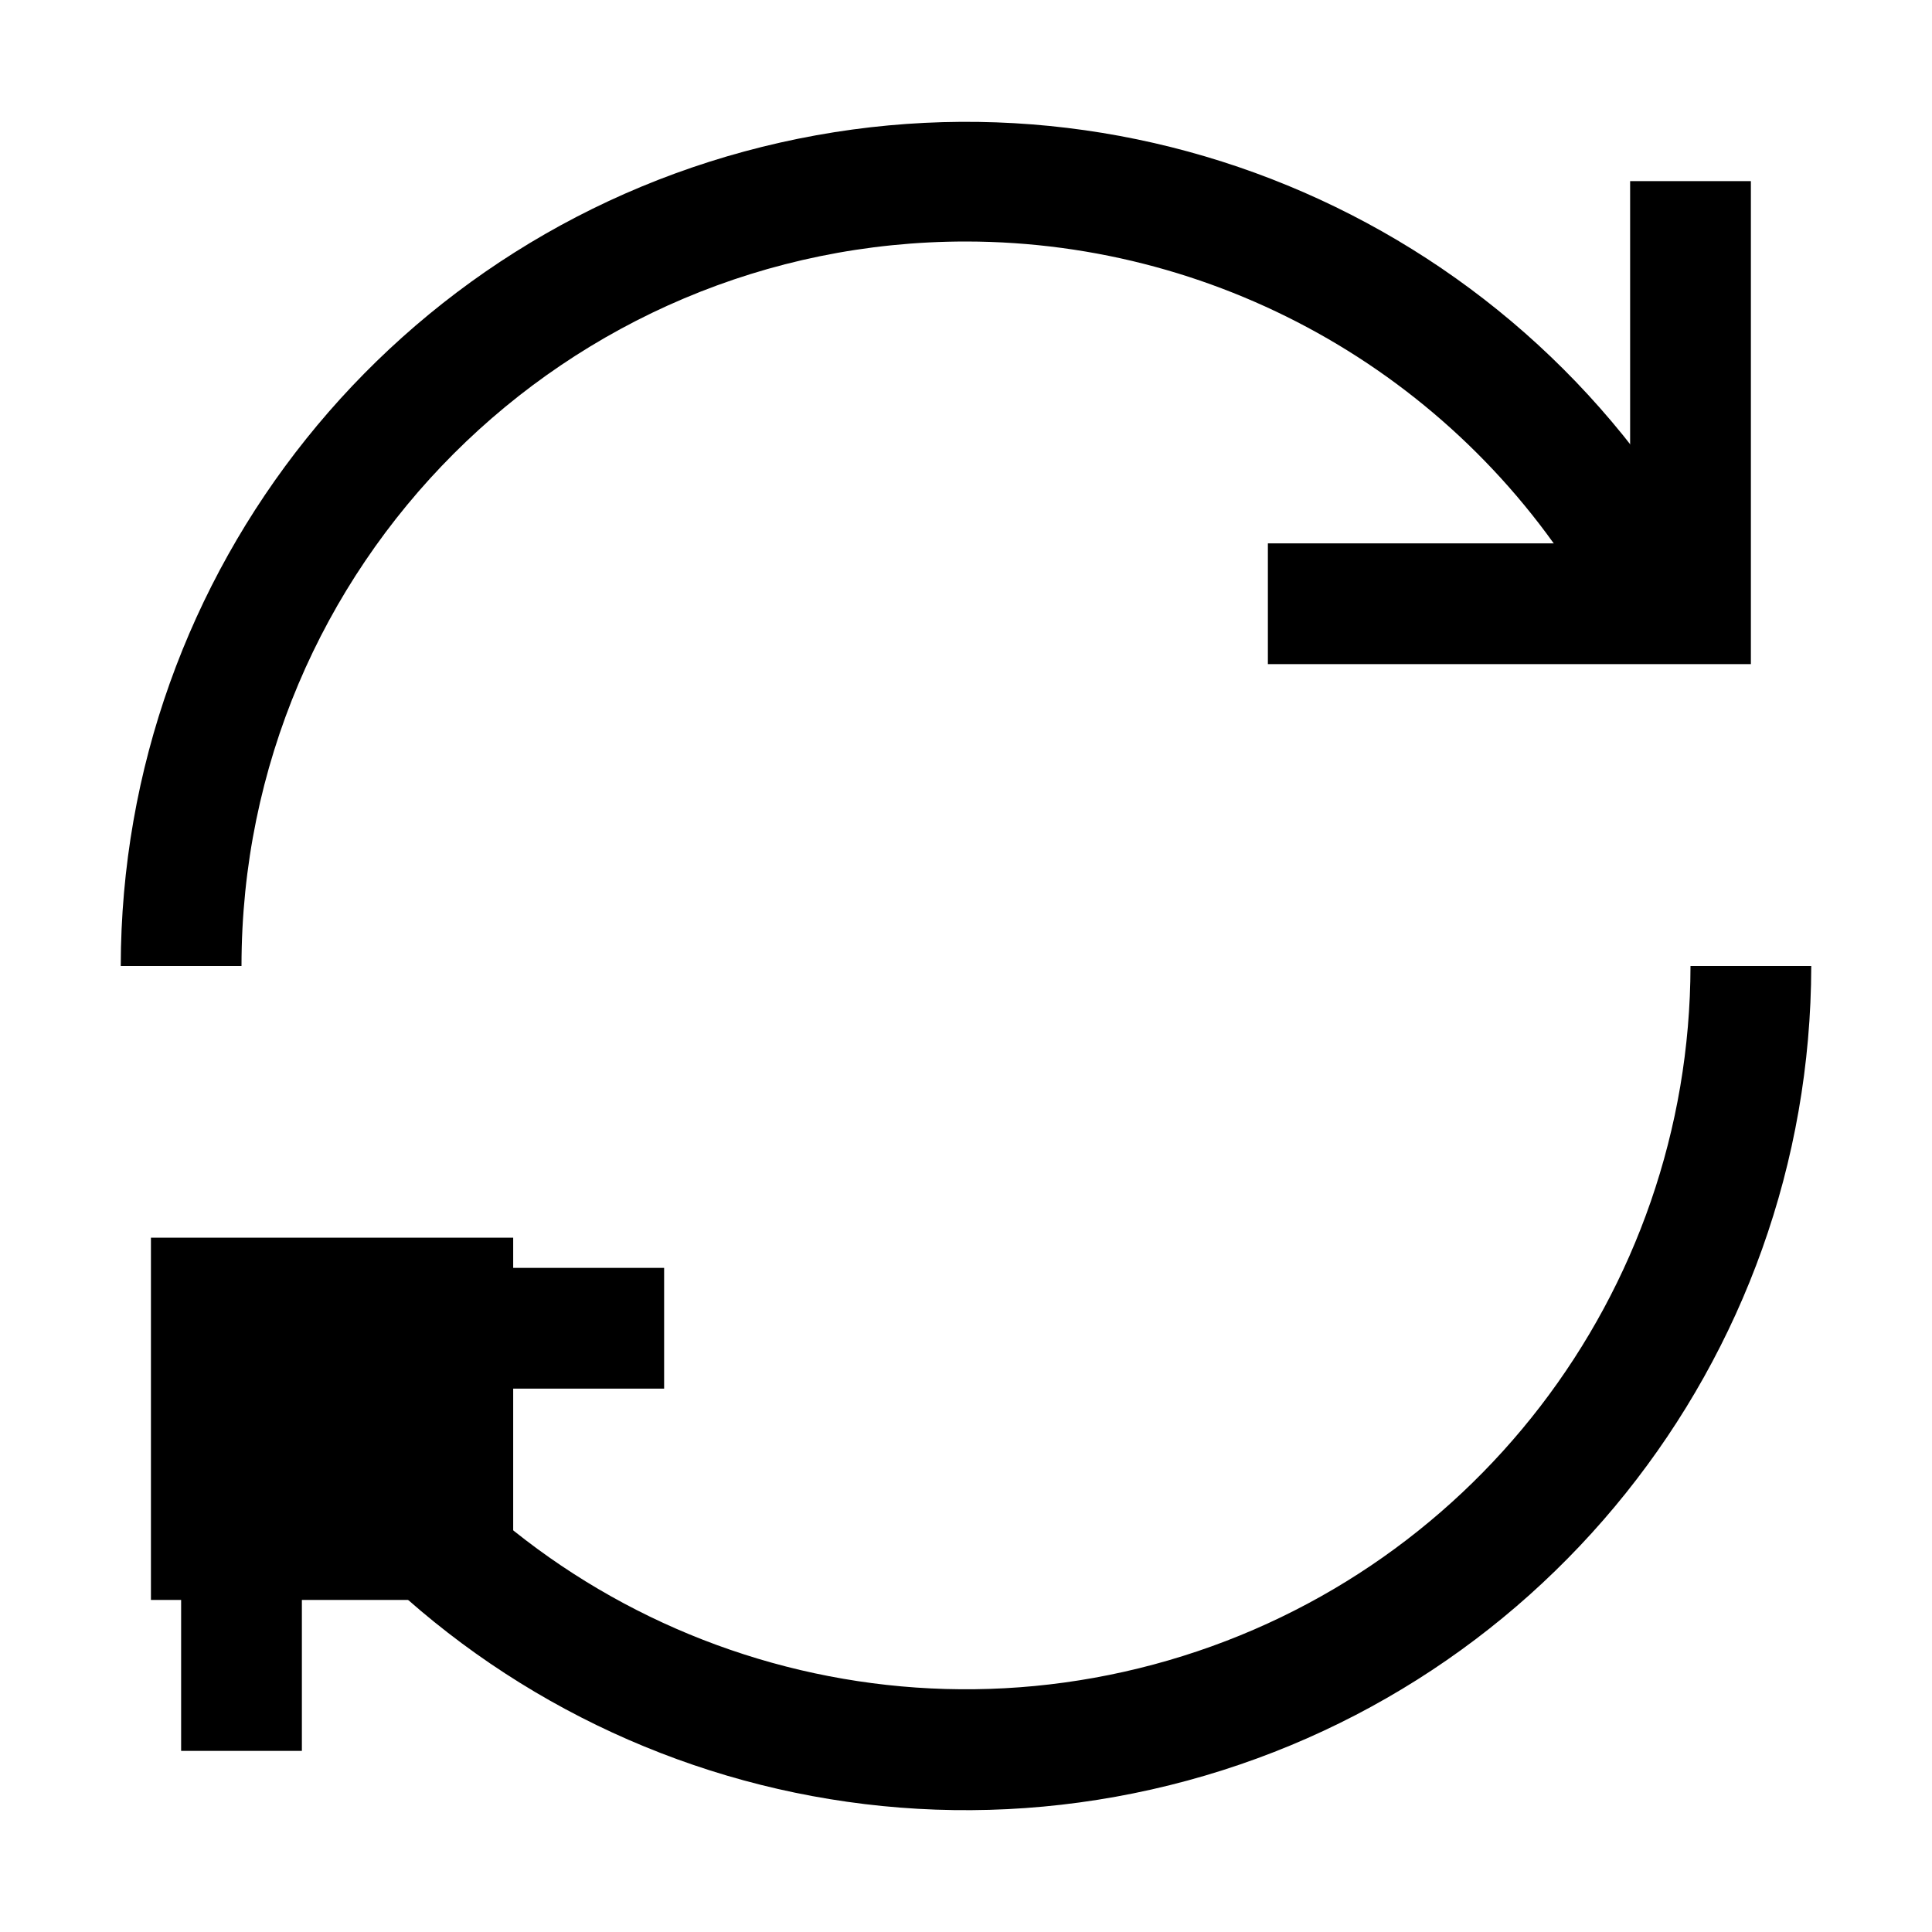
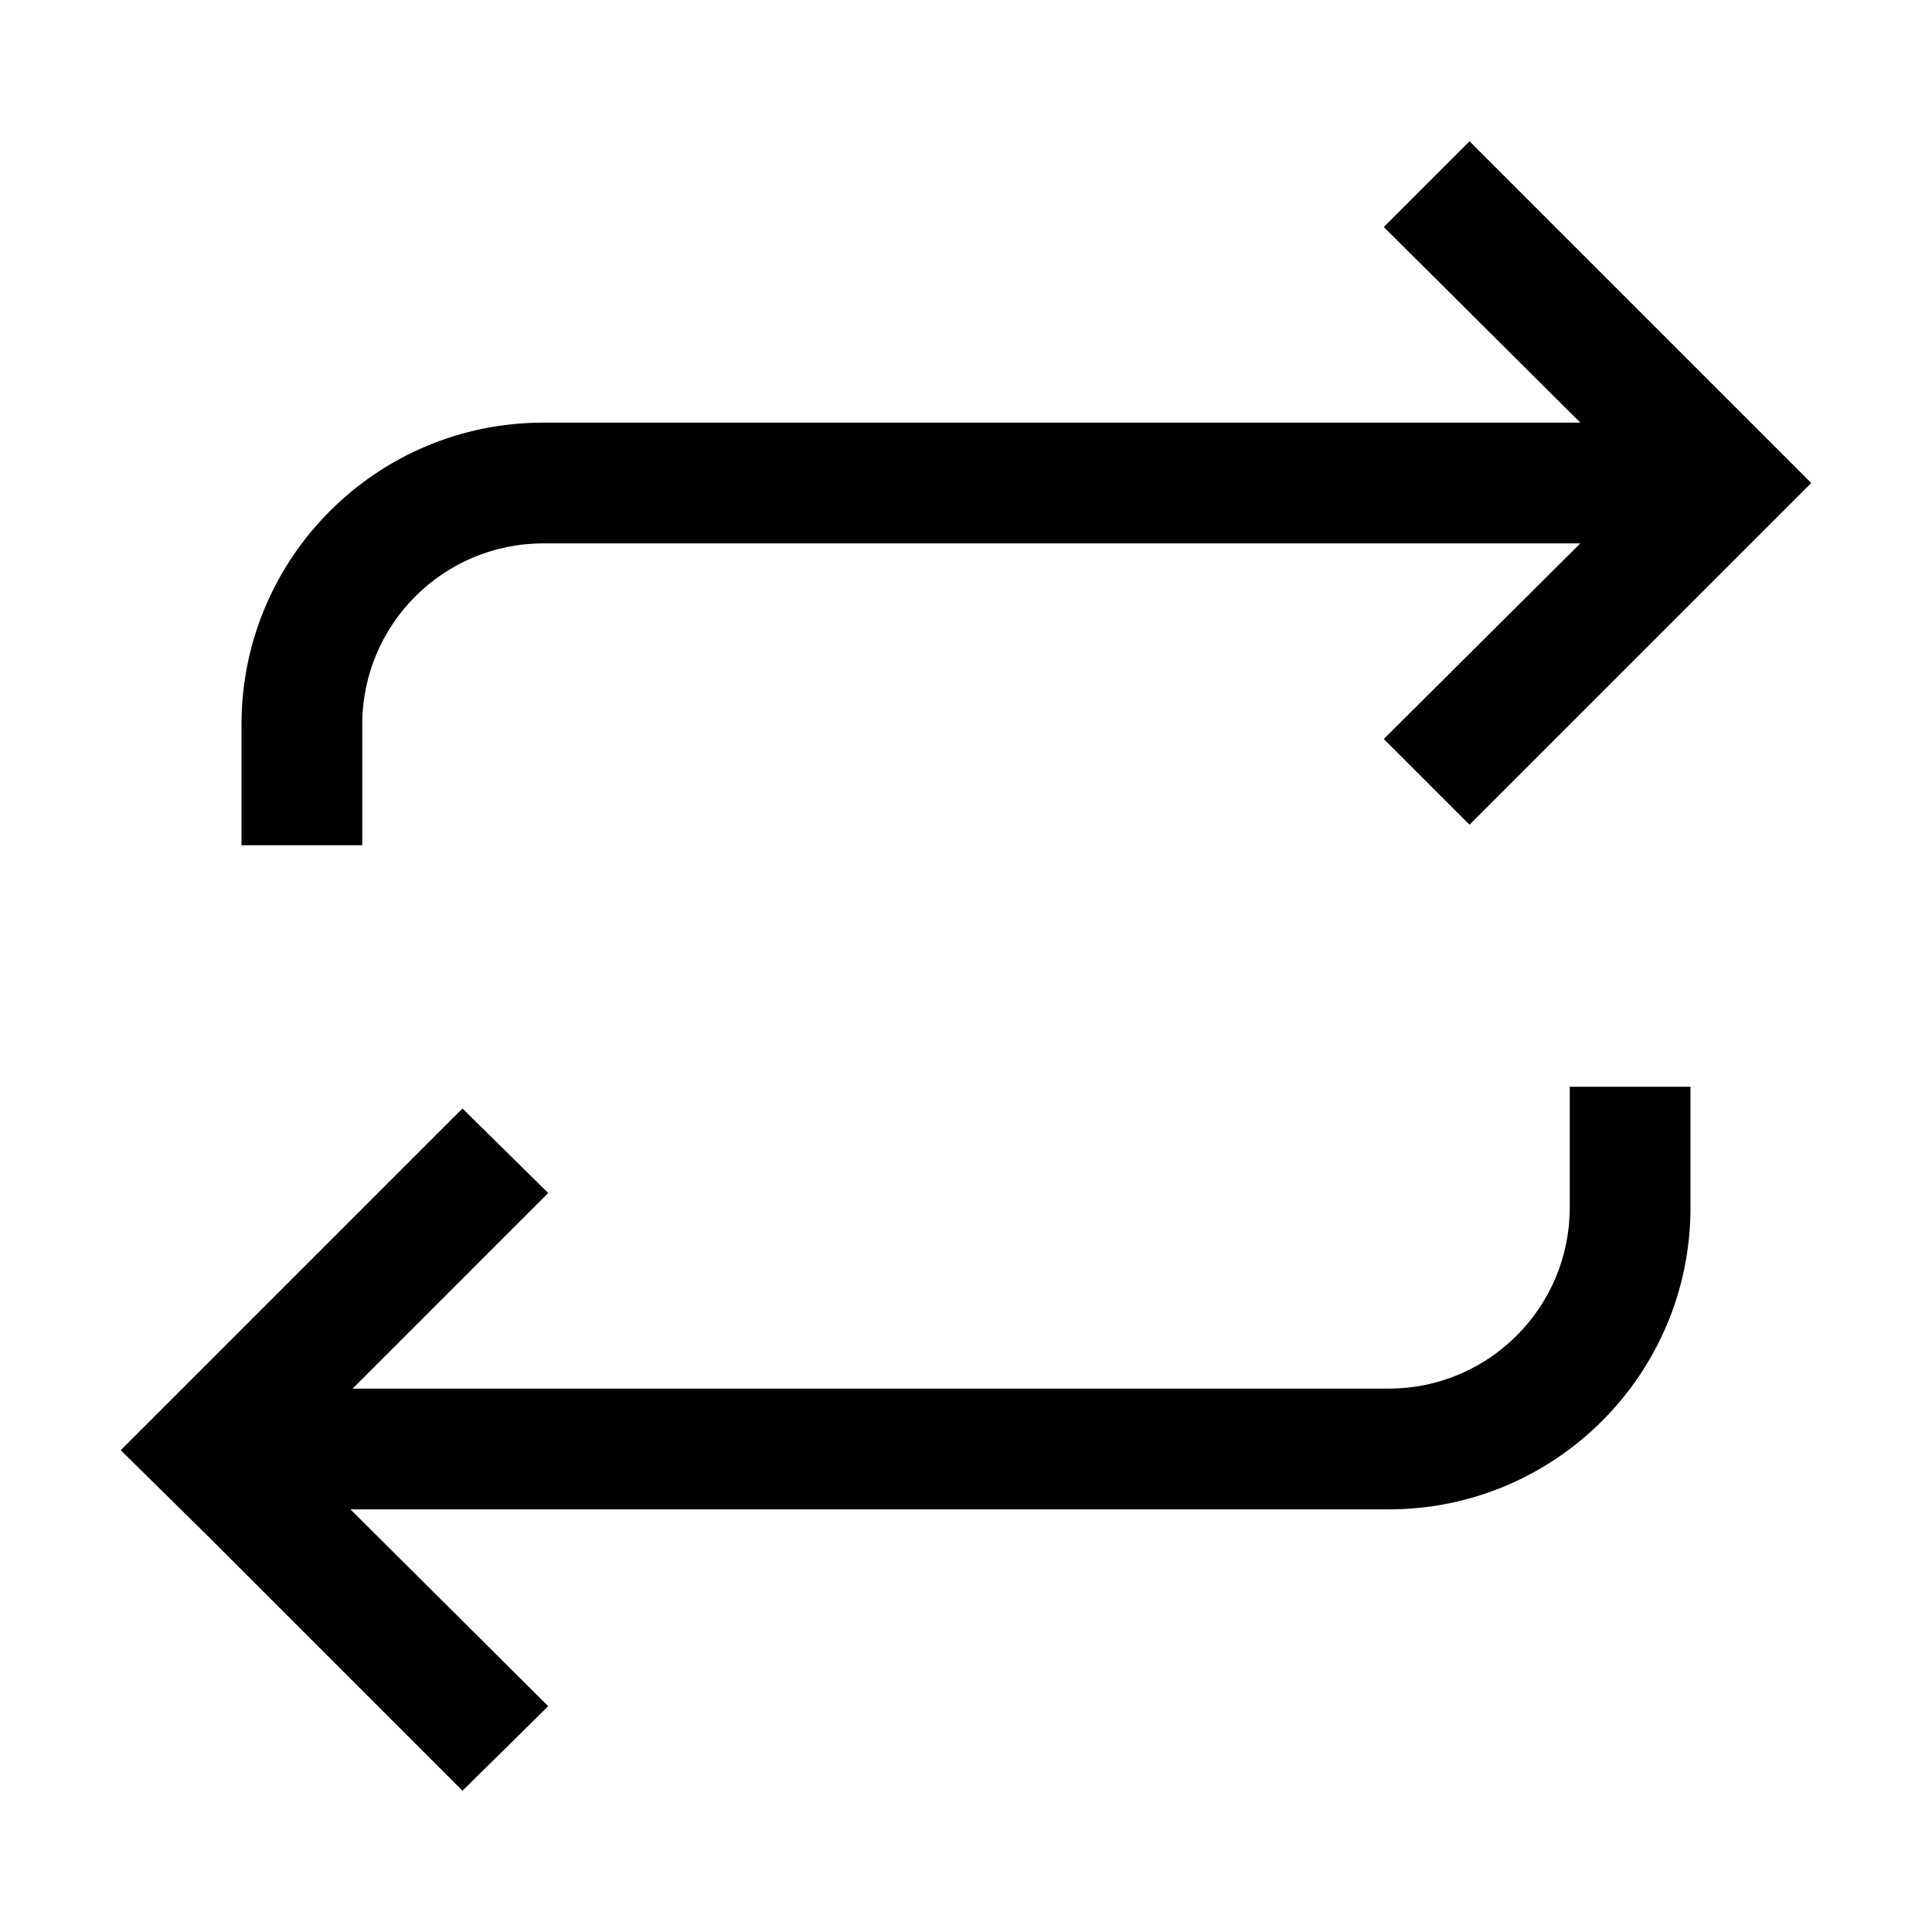
<svg xmlns="http://www.w3.org/2000/svg" viewBox="0 0 16 16" fill="#000000">
-   <g id="Option1">
-     <path d="M14,8A6,6,0,0,1,2.81,11H1.68A7,7,0,0,0,15,8ZM8,2a6,6,0,0,1,5.19,3h1.13A7,7,0,0,0,1,8H2A6,6,0,0,1,8,2Z" />
-     <rect x="1.25" y="10.25" width="3" height="3" />
-     <polygon points="5.5 10.5 2.5 10.5 1.5 10.5 1.5 11.5 1.5 14.5 2.5 14.5 2.5 11.5 5.5 11.5 5.5 10.5 5.5 10.5" />
-     <polygon points="14.5 1.5 13.5 1.5 13.5 4.5 10.5 4.5 10.5 5.5 13.5 5.5 14.5 5.5 14.5 4.5 14.5 1.5 14.5 1.5" />
-   </g>
+   <path class="cls-1" d="M14,3.5H4.5A2.5,2.5,0,0,0,2,6V7H3V6A1.5,1.5,0,0,1,4.5,4.5H14Z" />
+   <path class="cls-1" d="M13,10a1.5,1.5,0,0,1-1.5,1.5H2v1h9.5A2.5,2.5,0,0,0,14,10V9H13Z" />
+   <polygon class="cls-1" points="11.46 1.88 13.59 4 11.46 6.12 12.17 6.83 14.29 4.71 15 4 14.29 3.29 12.17 1.17 11.46 1.88" />
+   <polygon class="cls-1" points="4.54 14.13 2.41 12.01 4.54 9.88 3.83 9.18 1.71 11.3 1 12.01 1.71 12.71 3.83 14.83 4.54 14.13" />
</svg>
